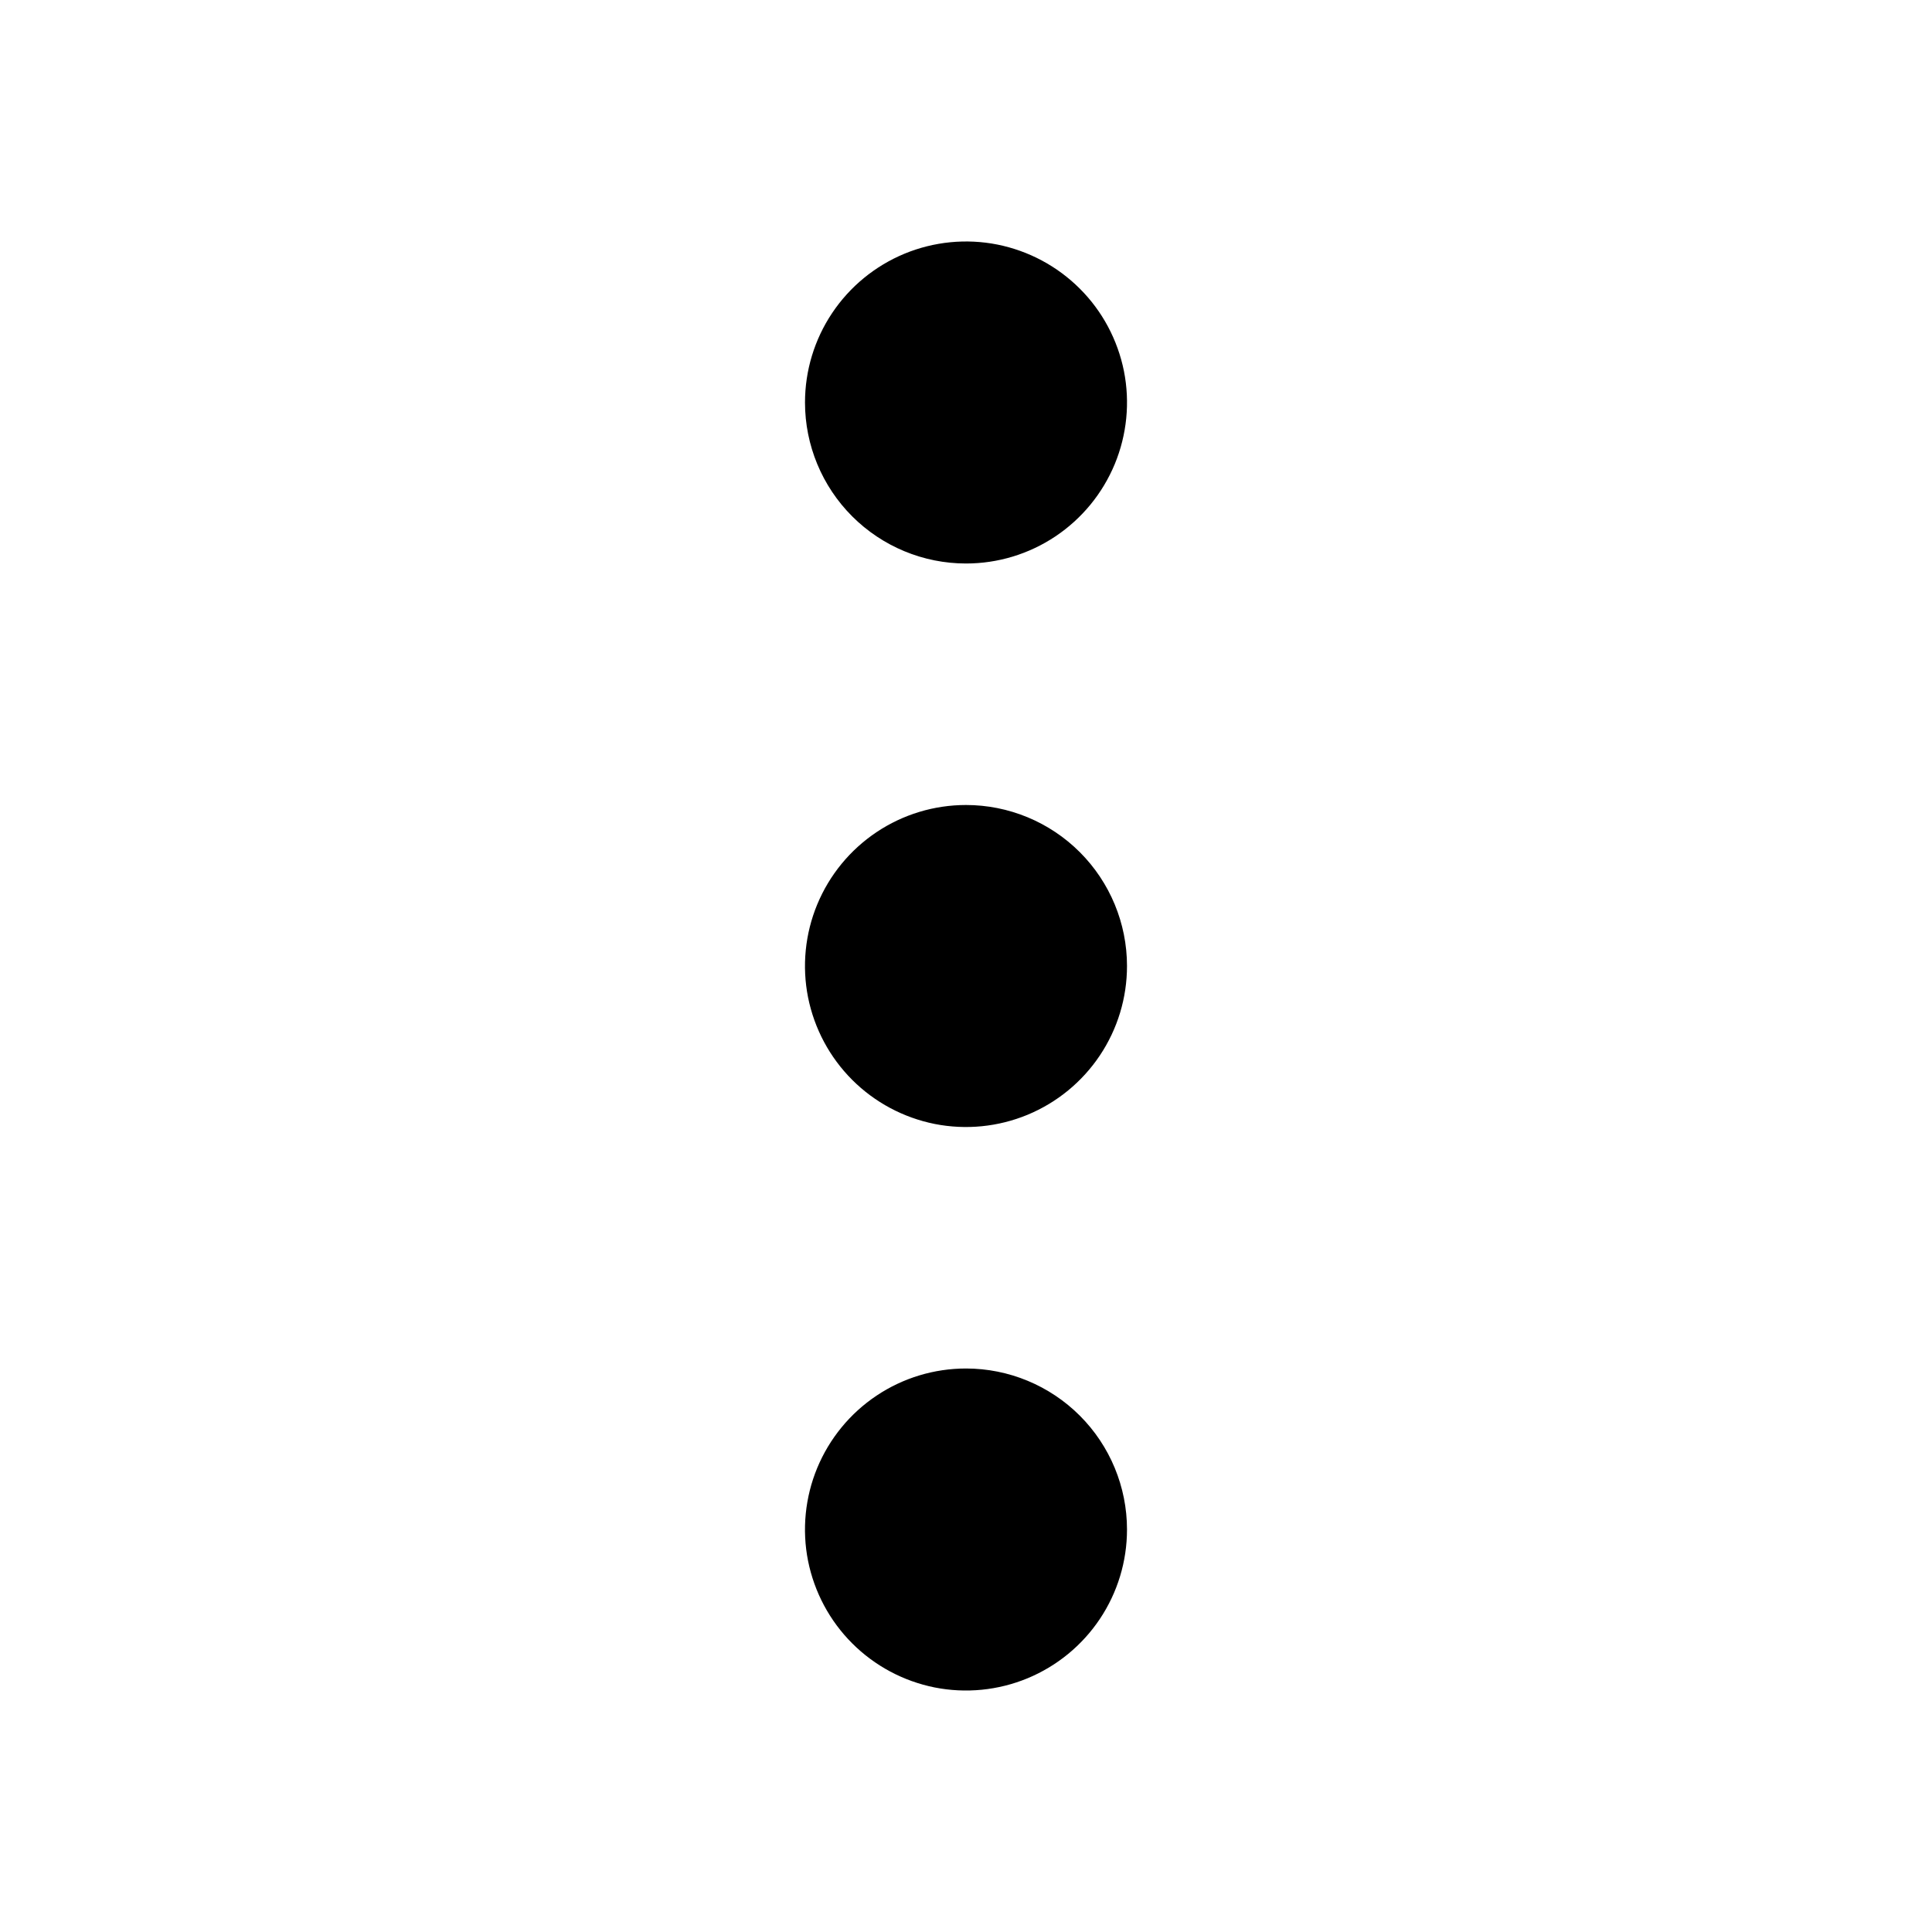
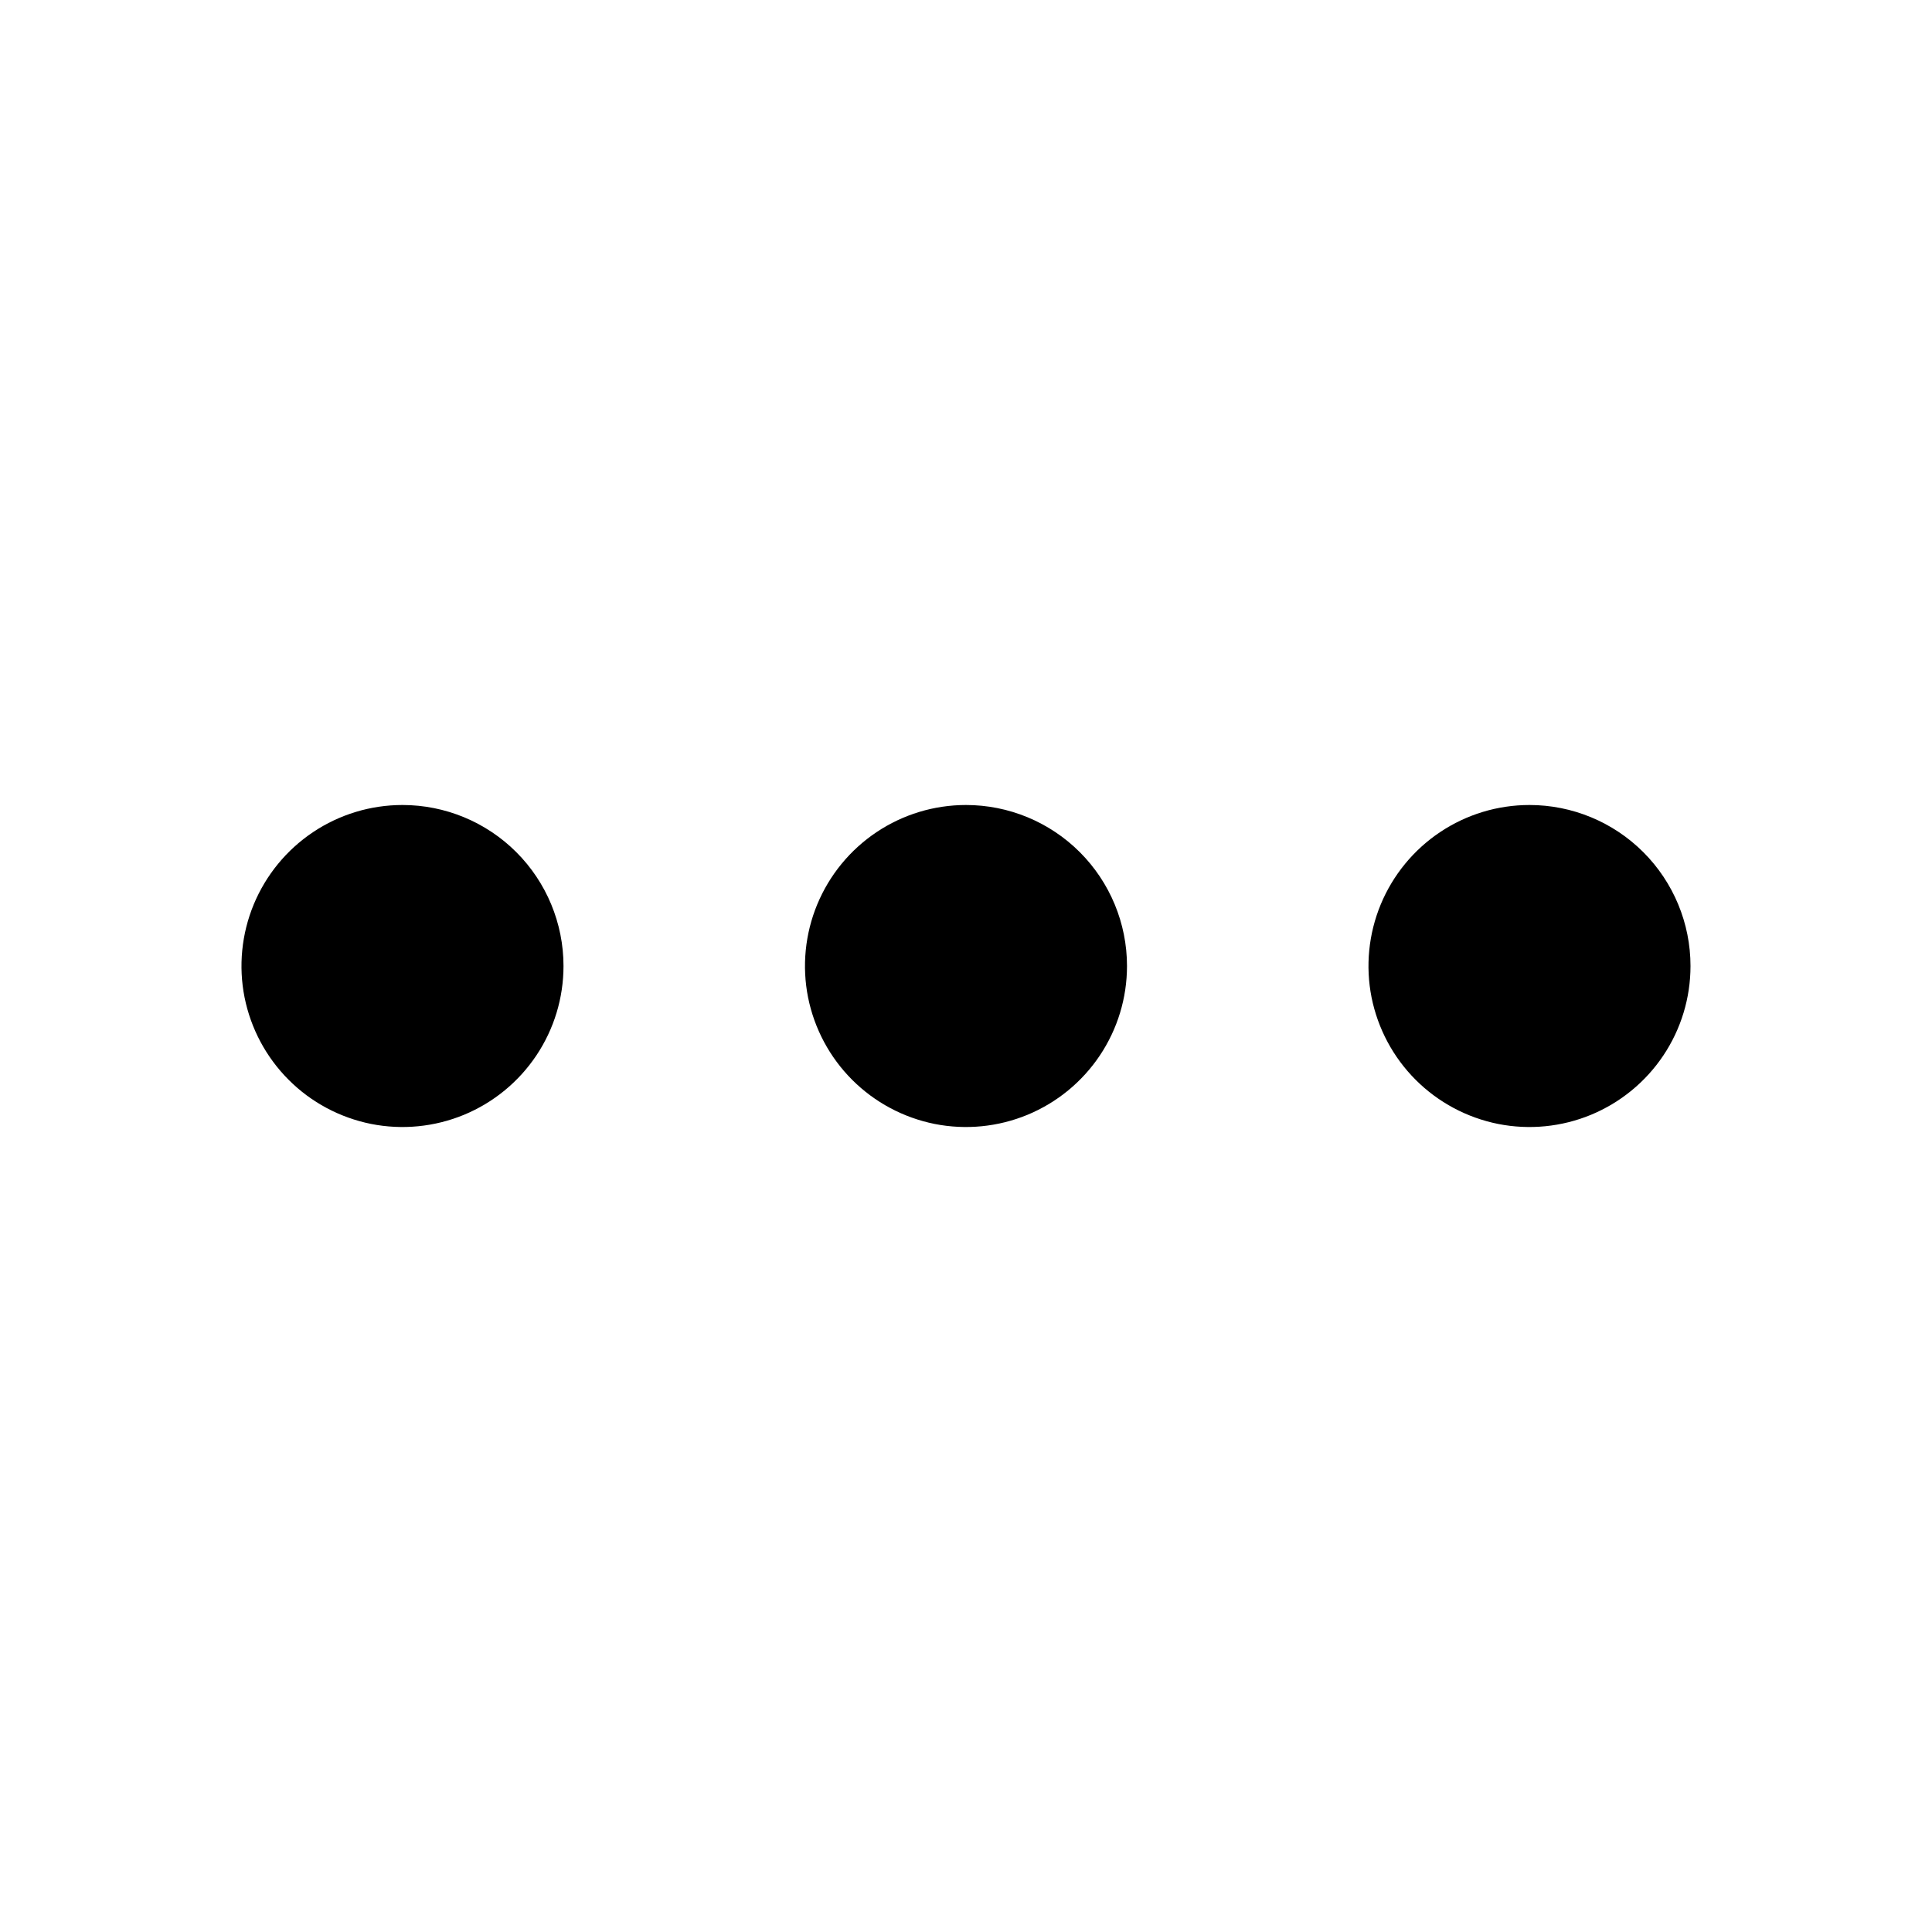
<svg xmlns="http://www.w3.org/2000/svg" width="24" height="24" viewBox="0 0 24 24" fill="none">
-   <path d="M12 7C12.396 7 12.782 6.883 13.111 6.663C13.44 6.443 13.696 6.131 13.848 5.765C13.999 5.4 14.039 4.998 13.962 4.61C13.884 4.222 13.694 3.865 13.414 3.586C13.134 3.306 12.778 3.116 12.39 3.038C12.002 2.961 11.6 3.001 11.235 3.152C10.869 3.304 10.557 3.56 10.337 3.889C10.117 4.218 10 4.604 10 5C10 5.53 10.211 6.039 10.586 6.414C10.961 6.789 11.47 7 12 7ZM12 17C11.604 17 11.218 17.117 10.889 17.337C10.56 17.557 10.304 17.869 10.152 18.235C10.001 18.6 9.961 19.002 10.038 19.39C10.116 19.778 10.306 20.134 10.586 20.414C10.866 20.694 11.222 20.884 11.61 20.962C11.998 21.039 12.4 20.999 12.765 20.848C13.131 20.696 13.443 20.44 13.663 20.111C13.883 19.782 14 19.396 14 19C14 18.47 13.789 17.961 13.414 17.586C13.039 17.211 12.53 17 12 17ZM12 10C11.604 10 11.218 10.117 10.889 10.337C10.56 10.557 10.304 10.869 10.152 11.235C10.001 11.6 9.961 12.002 10.038 12.39C10.116 12.778 10.306 13.134 10.586 13.414C10.866 13.694 11.222 13.884 11.61 13.962C11.998 14.039 12.4 13.999 12.765 13.848C13.131 13.696 13.443 13.44 13.663 13.111C13.883 12.782 14 12.396 14 12C14 11.47 13.789 10.961 13.414 10.586C13.039 10.211 12.53 10 12 10Z" fill="black" />
+   <path d="M12 10C11.604 10 11.218 10.117 10.889 10.337C10.56 10.557 10.304 10.869 10.152 11.235C10.001 11.6 9.961 12.002 10.038 12.39C10.116 12.778 10.306 13.134 10.586 13.414C10.866 13.694 11.222 13.884 11.61 13.962C11.998 14.039 12.4 13.999 12.765 13.848C13.131 13.696 13.443 13.44 13.663 13.111C13.883 12.782 14 12.396 14 12C14 11.47 13.789 10.961 13.414 10.586C13.039 10.211 12.53 10 12 10ZM5 10C4.604 10 4.218 10.117 3.889 10.337C3.56 10.557 3.304 10.869 3.152 11.235C3.001 11.6 2.961 12.002 3.038 12.39C3.116 12.778 3.306 13.134 3.586 13.414C3.865 13.694 4.222 13.884 4.61 13.962C4.998 14.039 5.4 13.999 5.765 13.848C6.131 13.696 6.443 13.44 6.663 13.111C6.883 12.782 7 12.396 7 12C7 11.47 6.789 10.961 6.414 10.586C6.039 10.211 5.53 10 5 10ZM19 10C18.604 10 18.218 10.117 17.889 10.337C17.56 10.557 17.304 10.869 17.152 11.235C17.001 11.6 16.961 12.002 17.038 12.39C17.116 12.778 17.306 13.134 17.586 13.414C17.866 13.694 18.222 13.884 18.61 13.962C18.998 14.039 19.4 13.999 19.765 13.848C20.131 13.696 20.443 13.44 20.663 13.111C20.883 12.782 21 12.396 21 12C21 11.47 20.789 10.961 20.414 10.586C20.039 10.211 19.53 10 19 10Z" fill="black" />
</svg>
